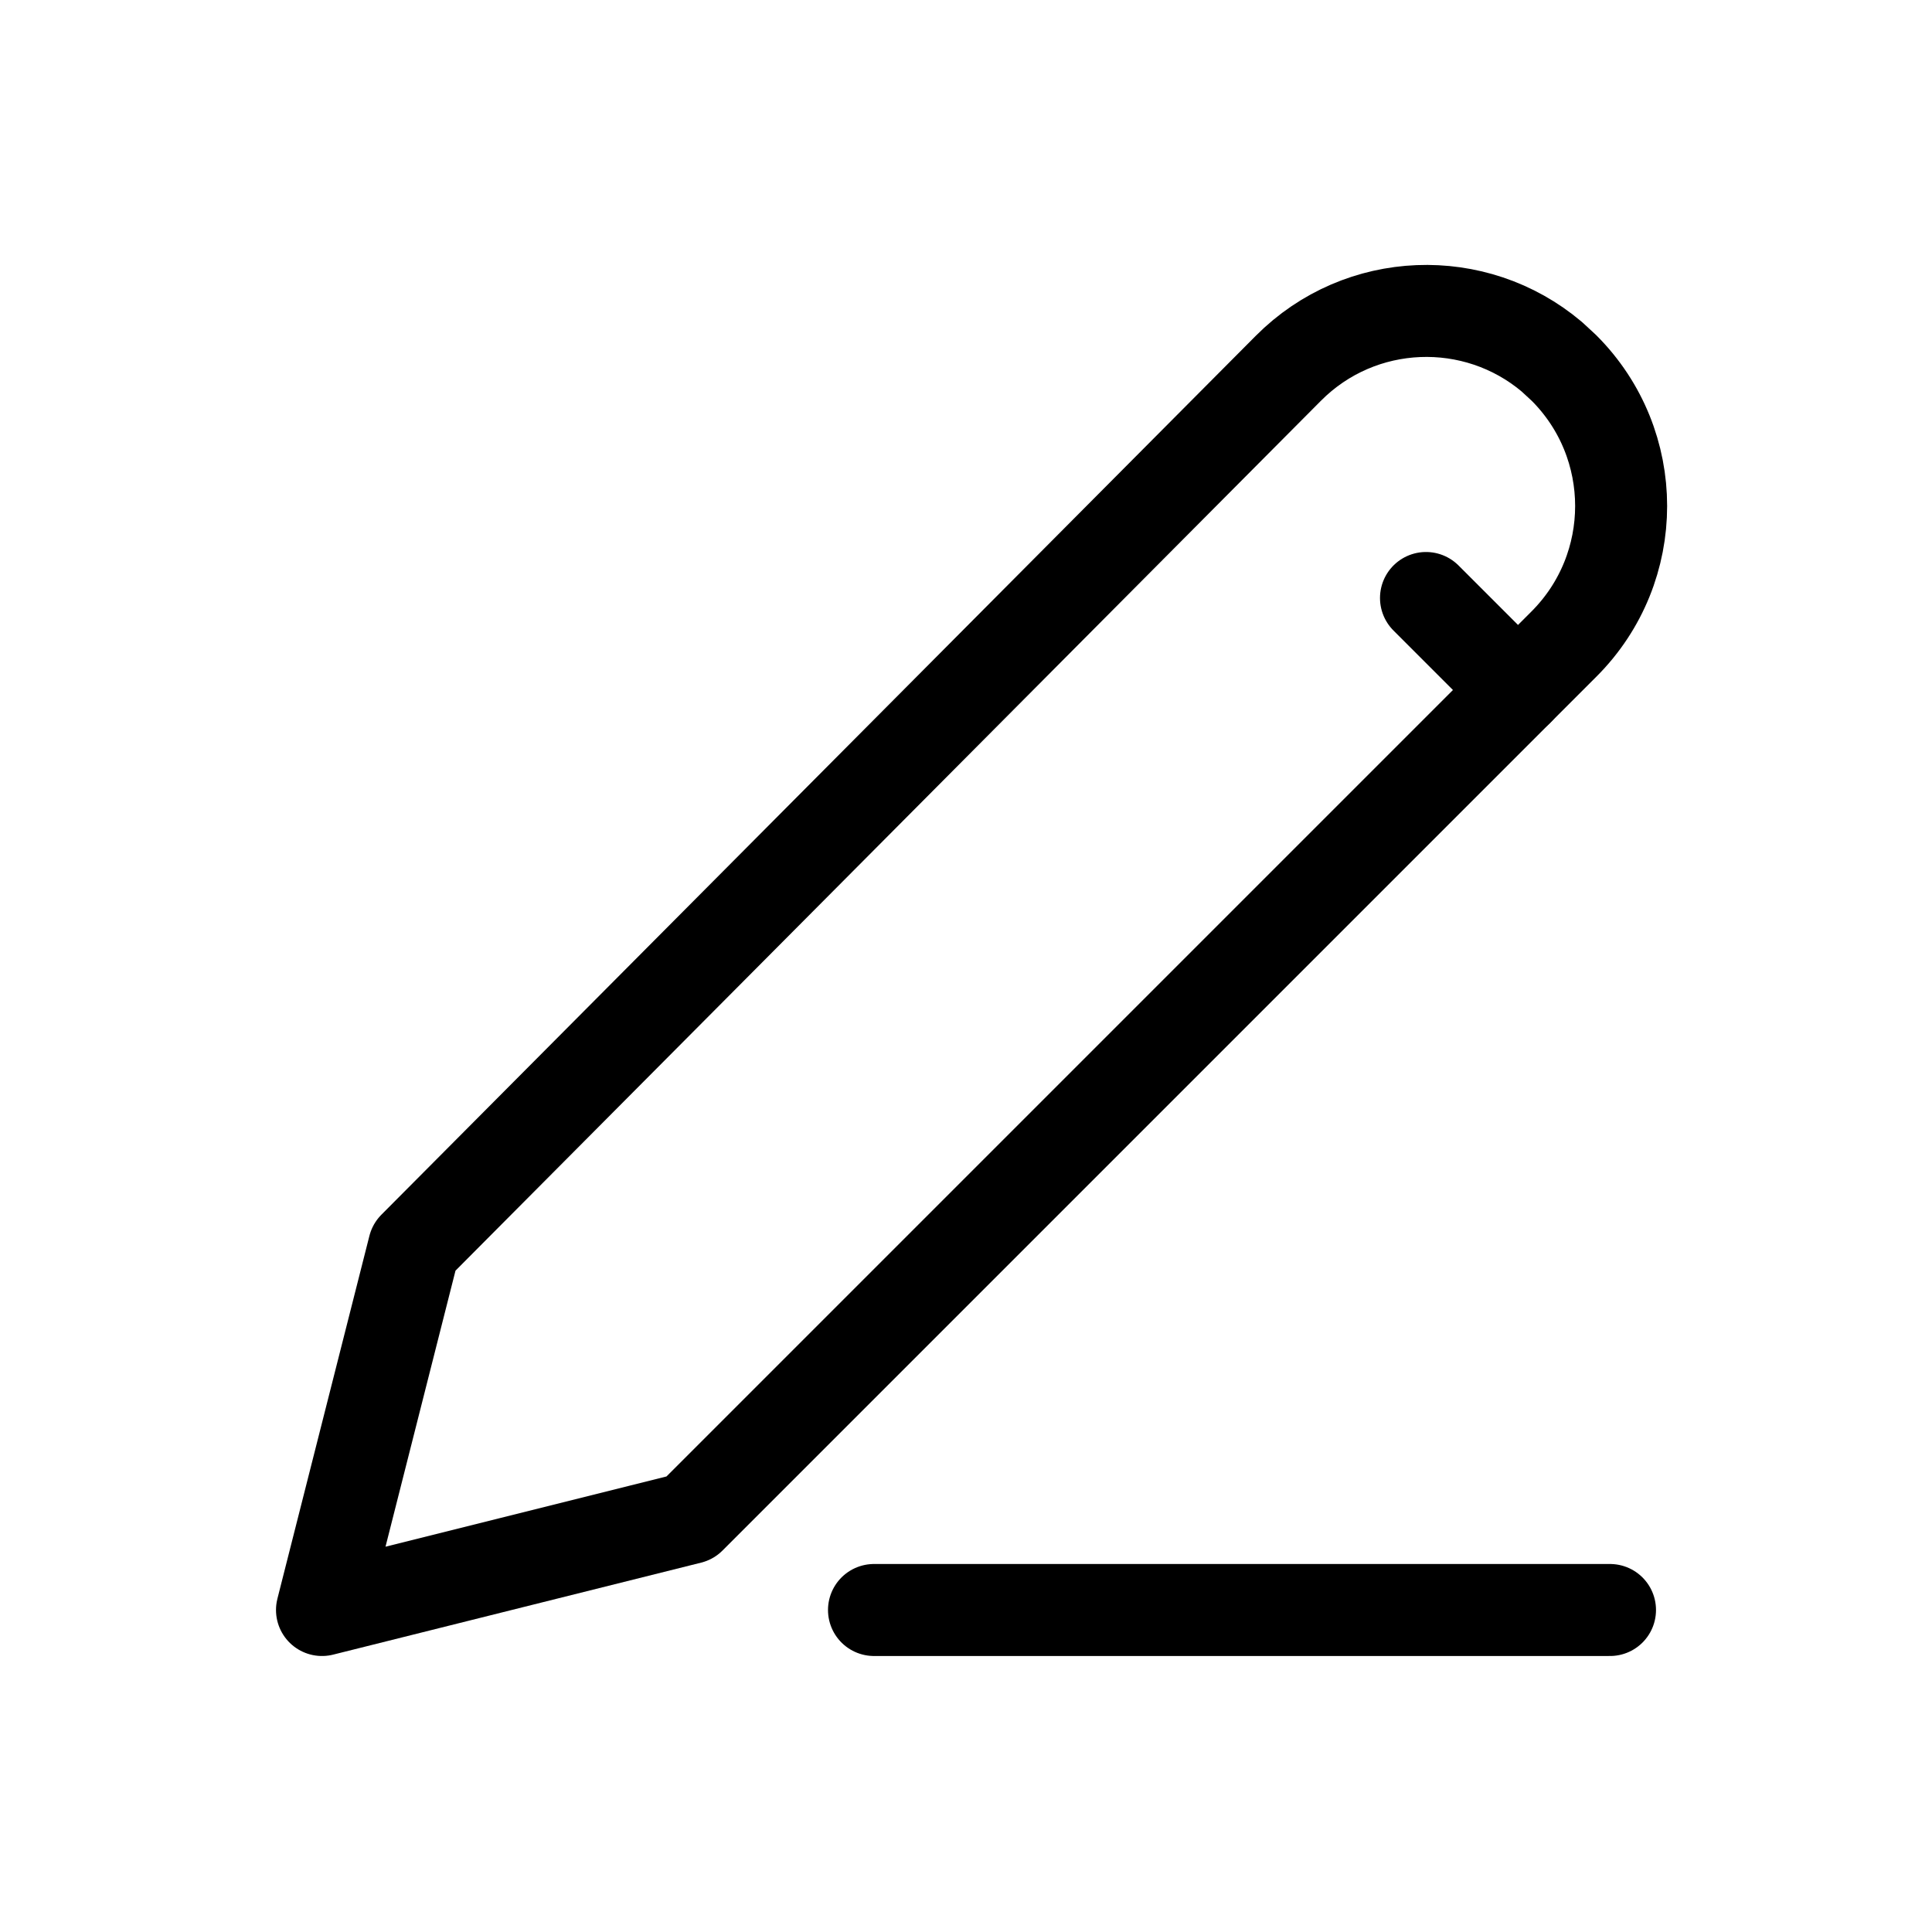
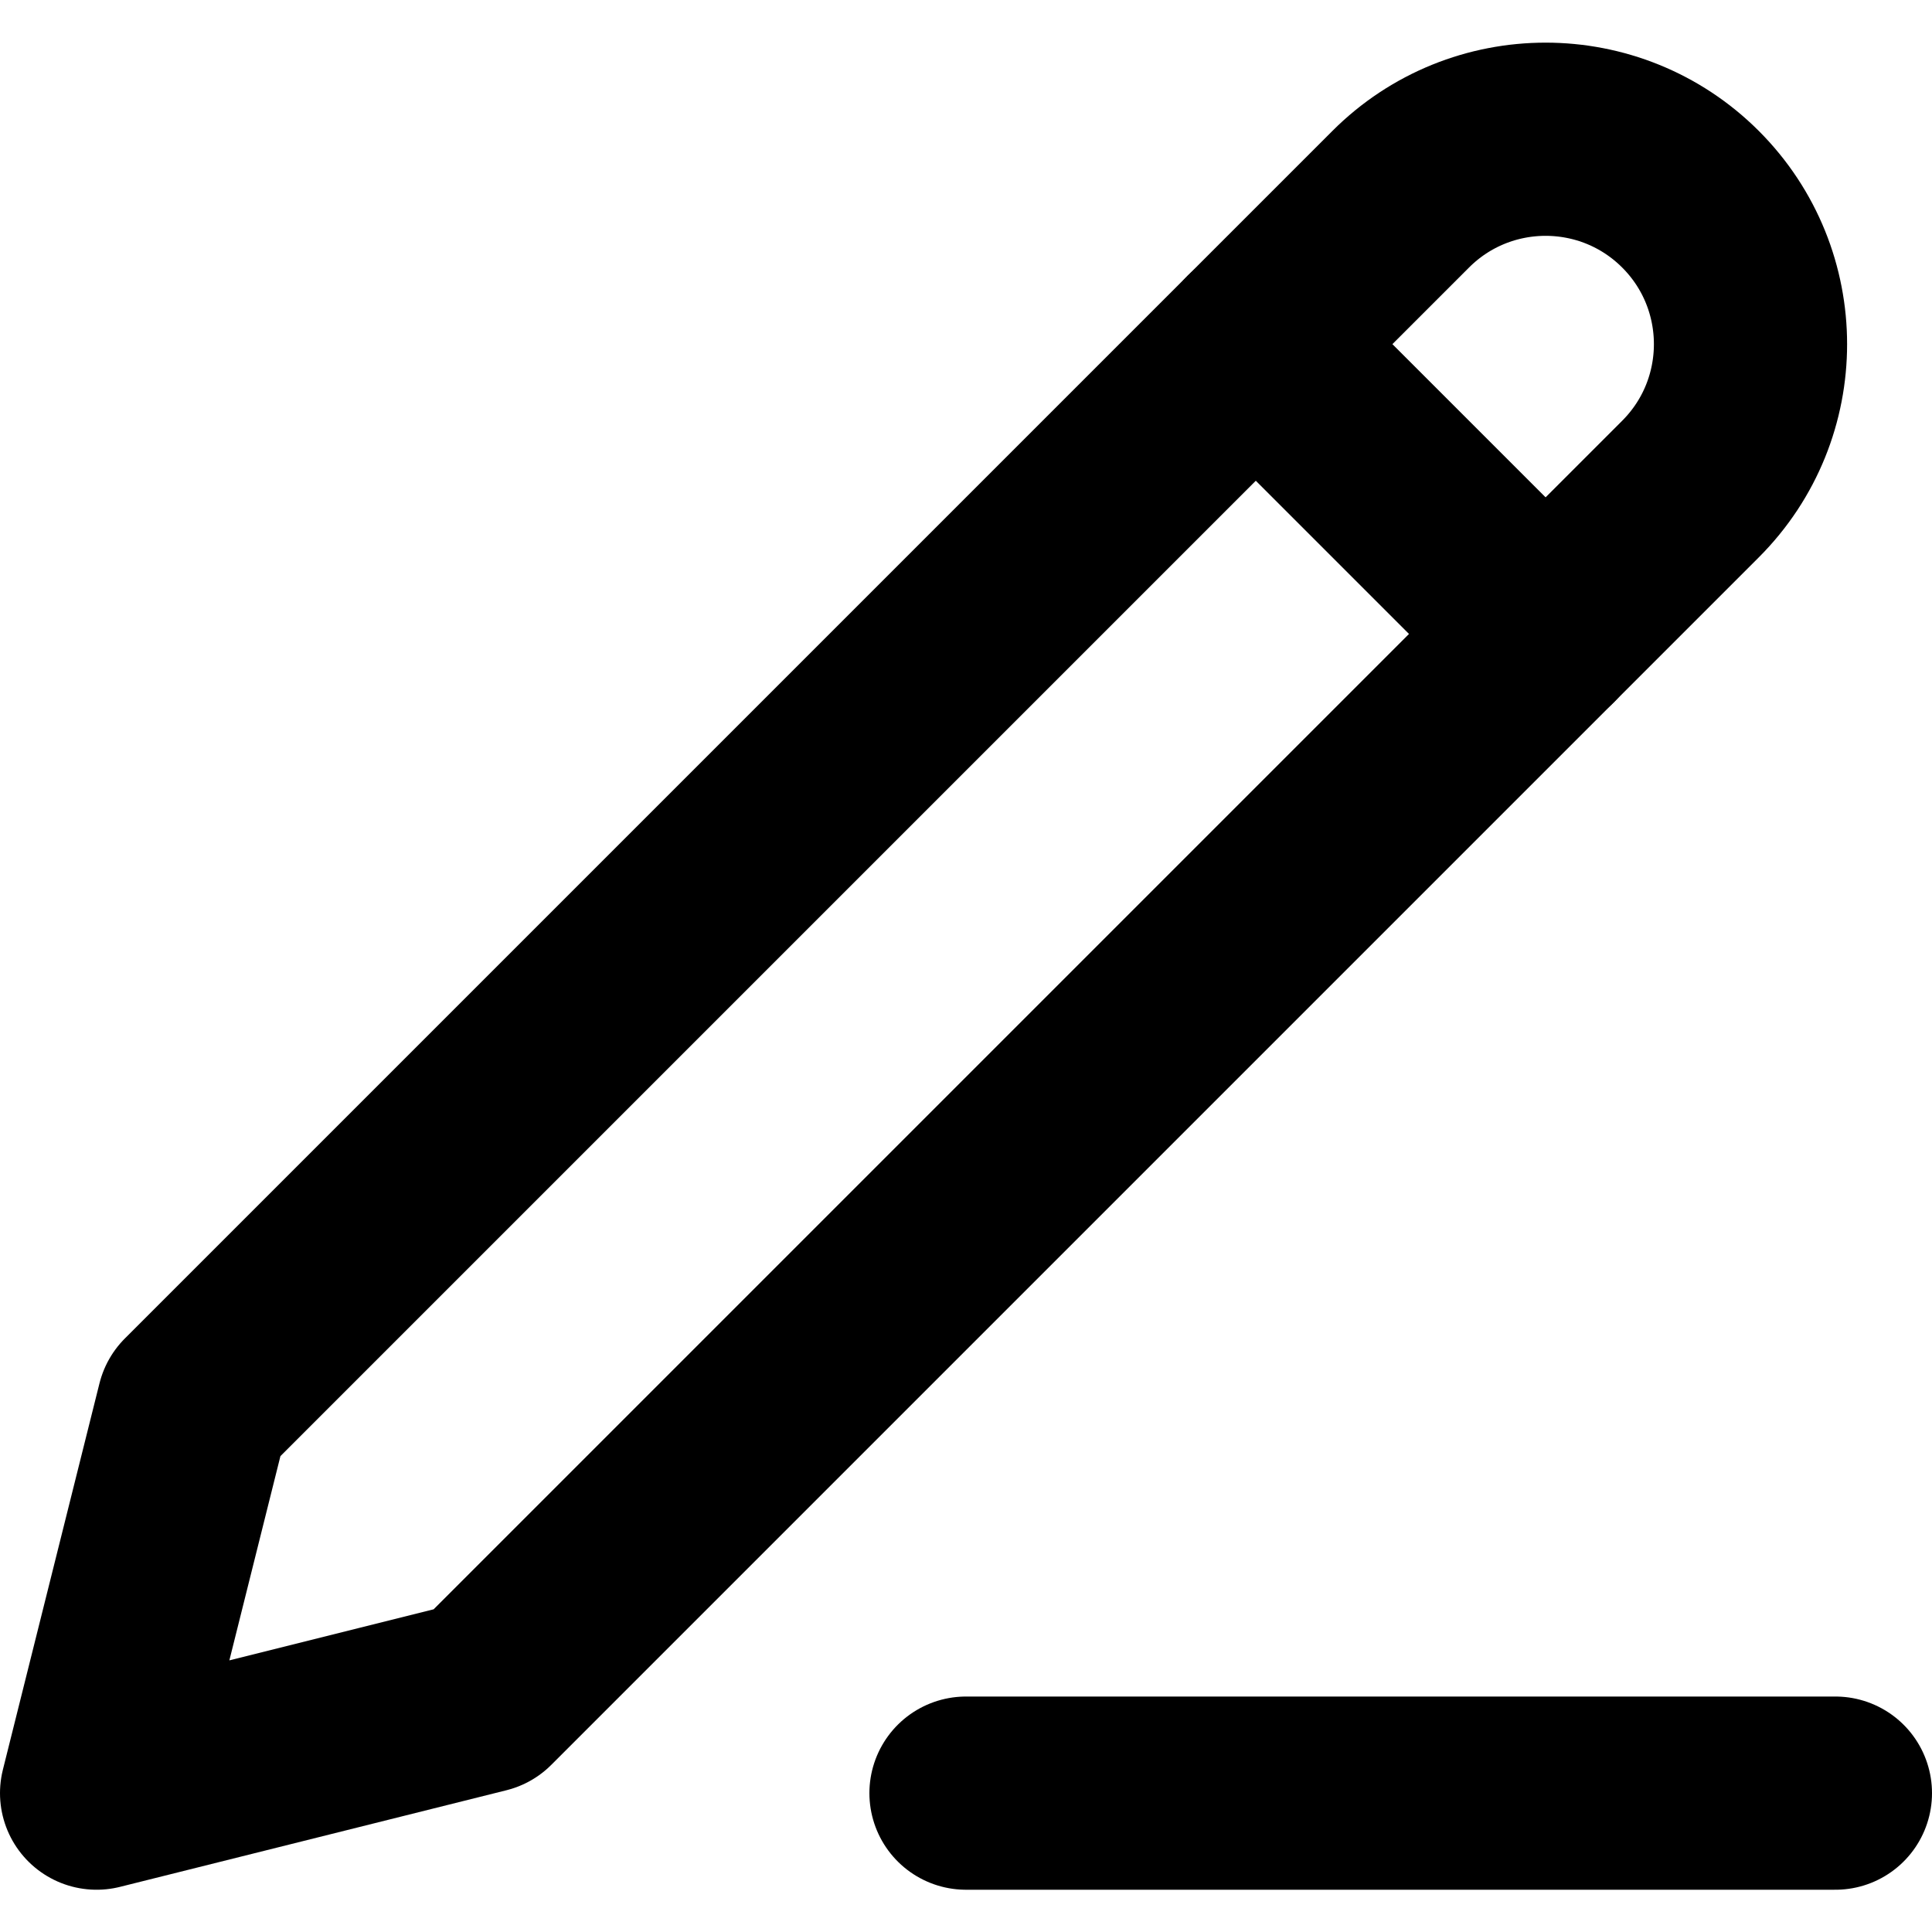
- <svg xmlns="http://www.w3.org/2000/svg" width="800px" height="800px" viewBox="0 0 21 21">
-   <g fill="none" fill-rule="evenodd" stroke="#000000" stroke-linecap="round" stroke-linejoin="round" transform="translate(3 3)">
-     <path d="m14 1c.828.828.828 2.172 0 3l-9.5 9.5-4 1 1-3.944 9.504-9.553c.783-.787 2.031-.829 2.864-.125z" />
-     <path d="m6.5 14.5h8" />
-     <path d="m12.5 3.5 1 1" />
-   </g>
+ <svg xmlns="http://www.w3.org/2000/svg" id="Layer_1" version="1.1" viewBox="0 0 512 512">
+   <defs>
+     <style>
+       .st0 {
+         fill: none;
+         stroke: #000;
+         stroke-linecap: round;
+         stroke-linejoin: round;
+         stroke-width: 51.2px;
+       }
+     </style>
+   </defs>
+   <path class="st0" d="M256,475.2h230.4" />
+   <path class="st0" d="M371.2,52.8c21.2-21.2,55.6-21.2,76.8,0,21.2,21.2,21.2,55.6,0,76.8L128,449.6l-102.4,25.6,25.6-102.4L371.2,52.8Z" />
+   <path class="st0" d="M332.8,91.2l76.8,76.8" />
</svg>
